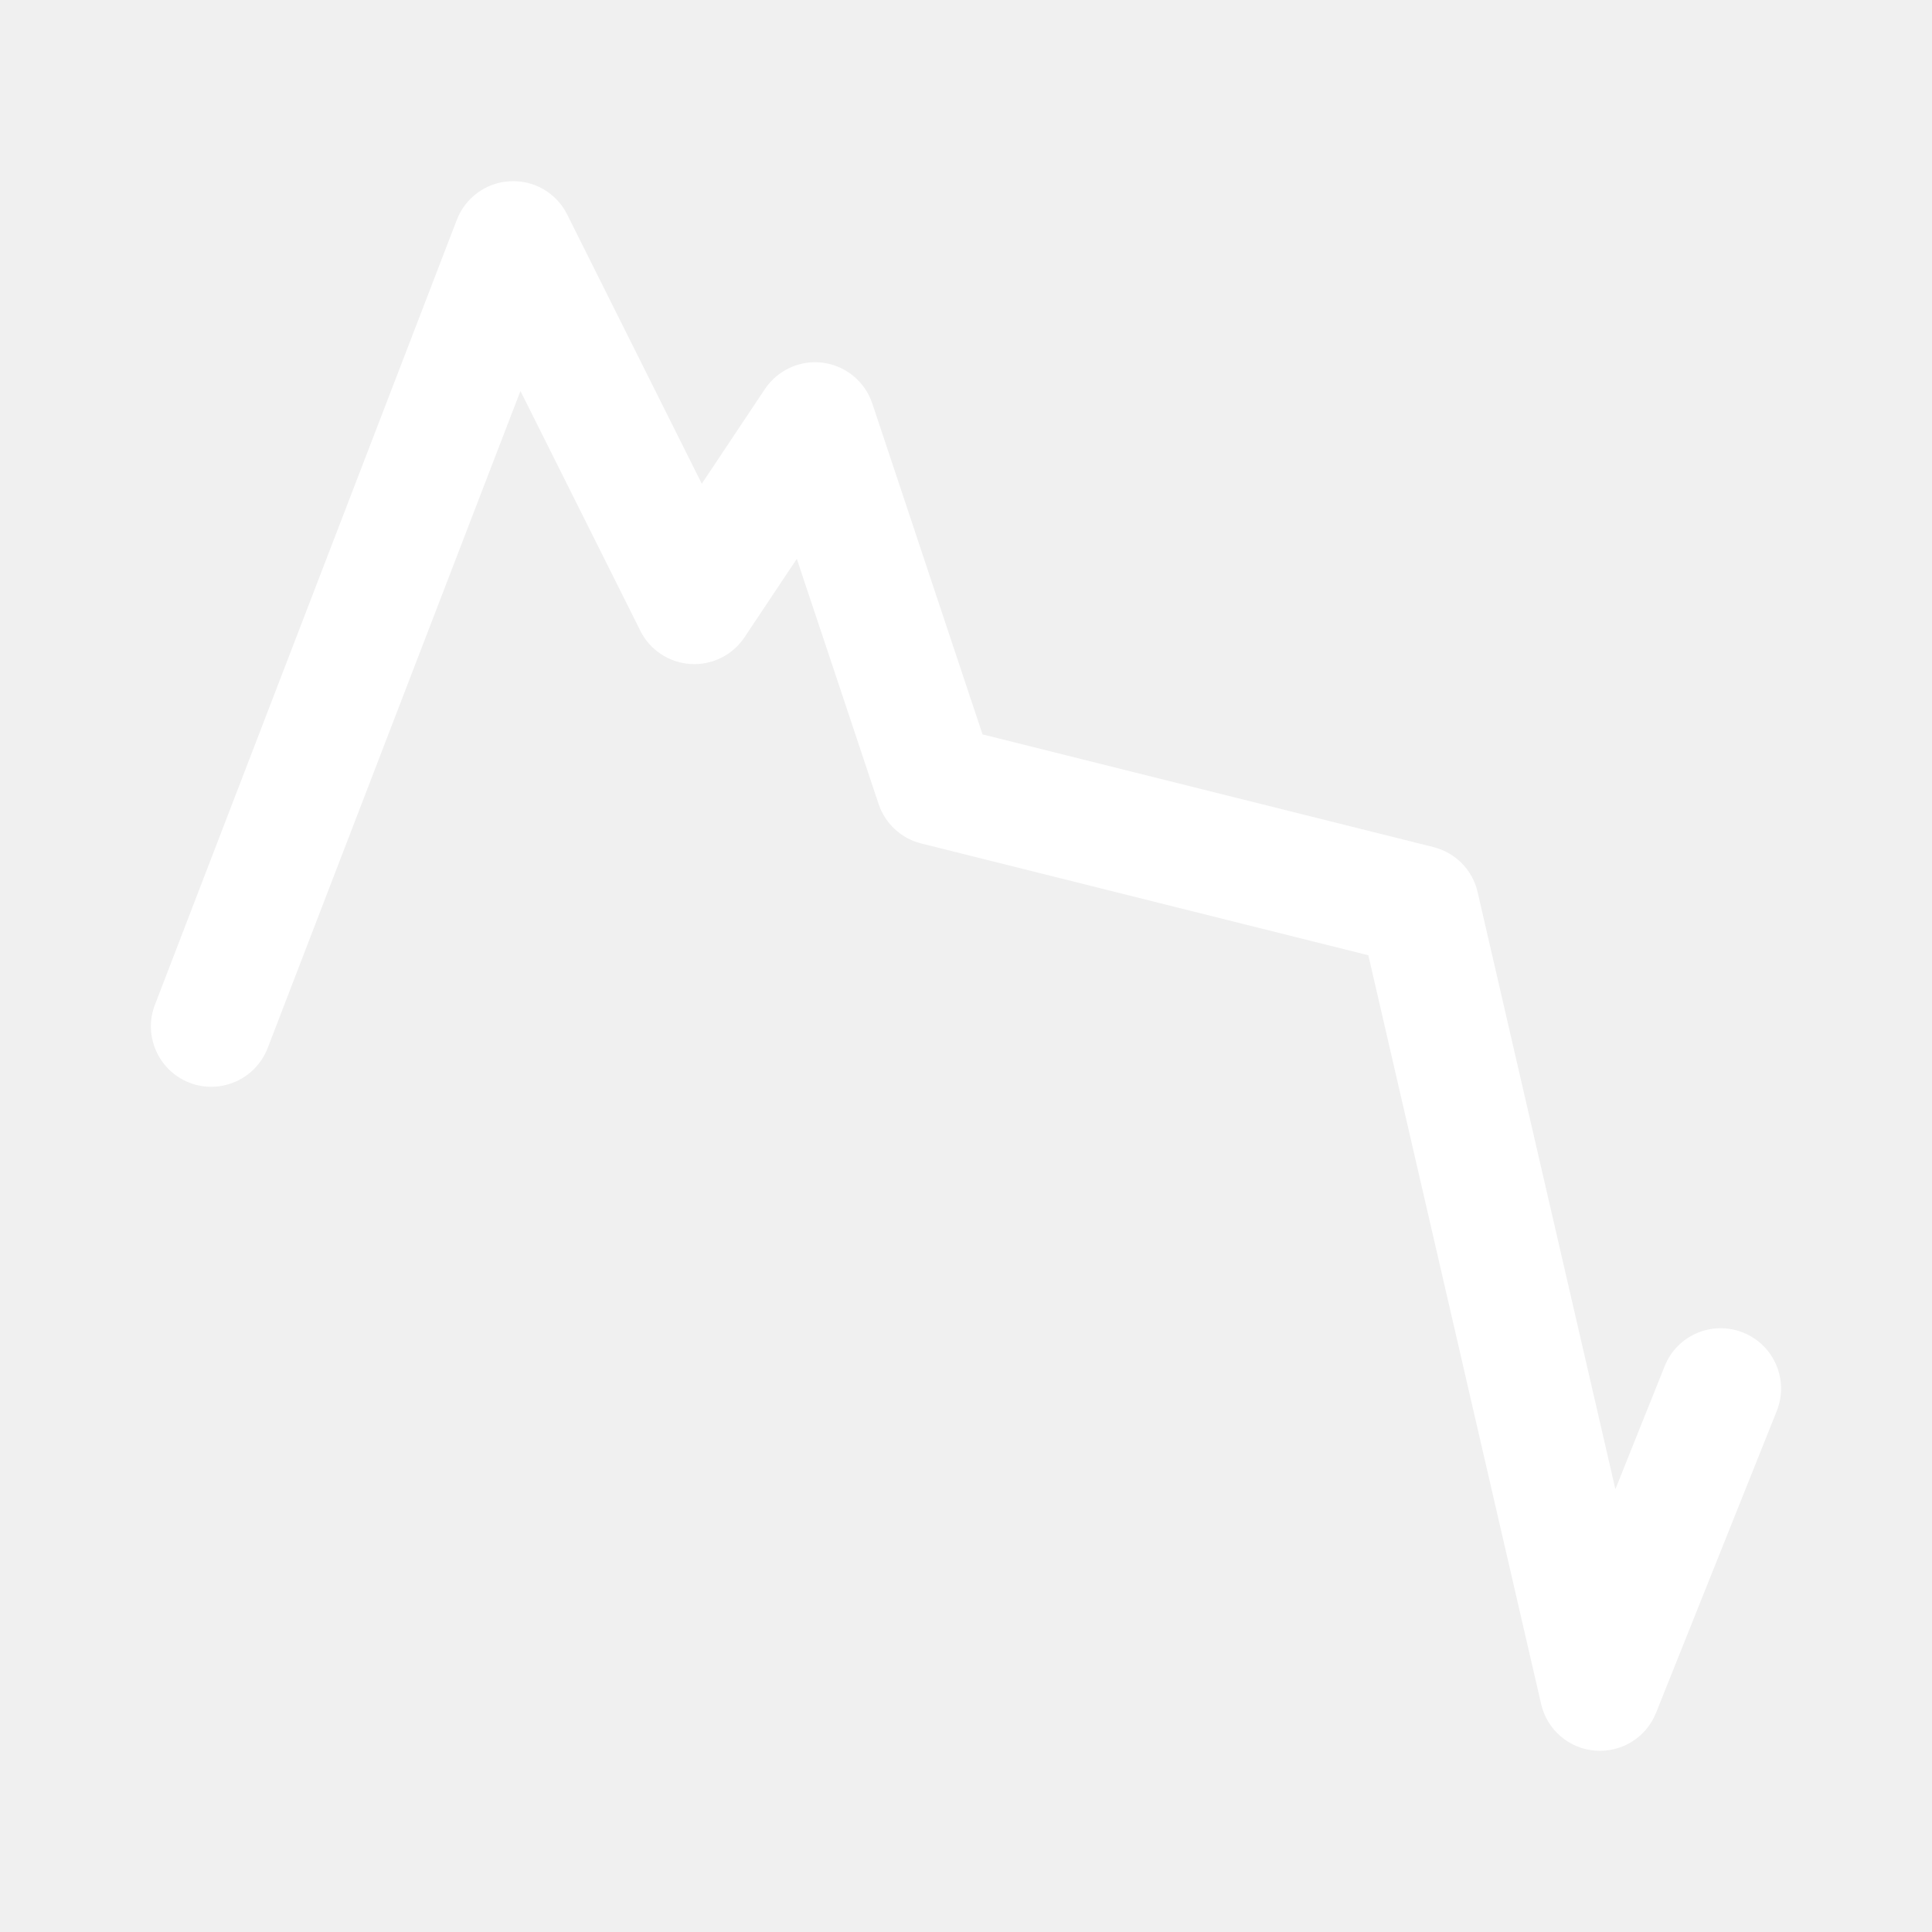
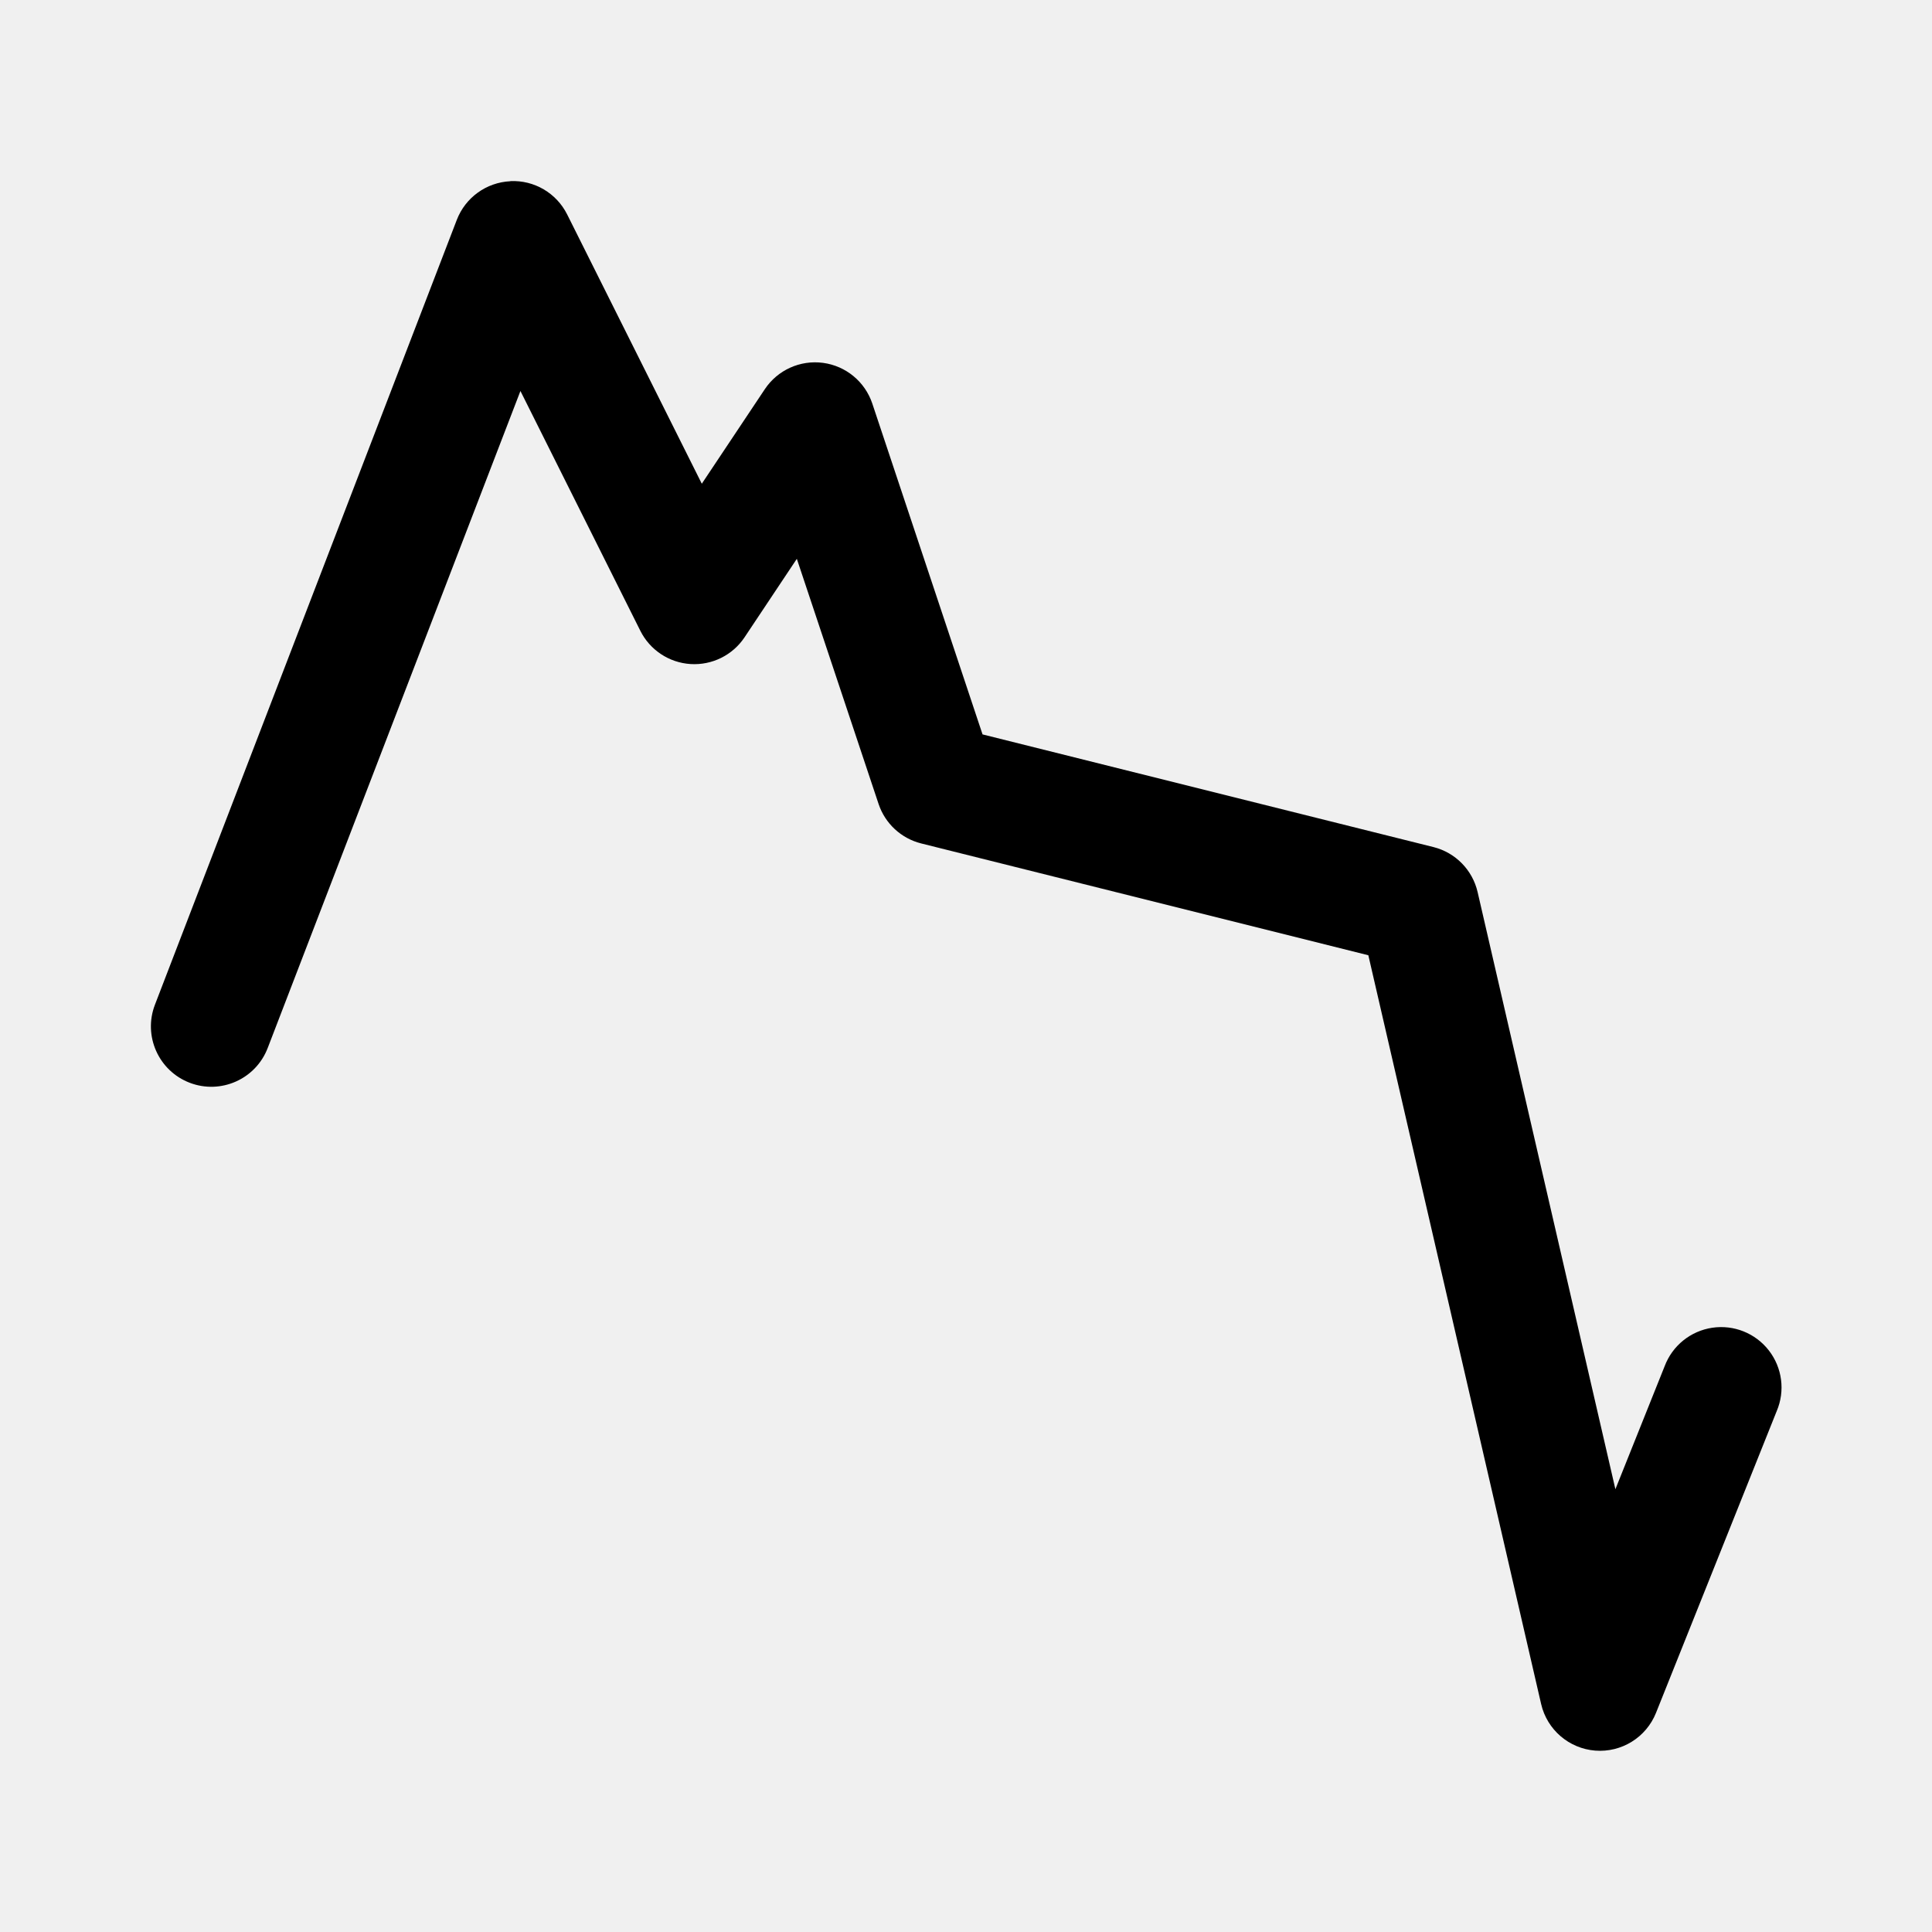
- <svg xmlns="http://www.w3.org/2000/svg" width="16" height="16" viewBox="0 0 16 16" fill="none">
-   <path fill-rule="evenodd" clip-rule="evenodd" d="M4.226 1.501C4.424 1.491 4.609 1.599 4.697 1.776L5.812 4.006L6.334 3.223C6.44 3.064 6.627 2.979 6.816 3.004C7.006 3.03 7.164 3.161 7.224 3.342L8.137 6.082L11.871 7.015C12.053 7.061 12.195 7.204 12.237 7.388L13.378 12.333L13.786 11.314C13.888 11.058 14.179 10.933 14.436 11.036C14.692 11.138 14.817 11.429 14.714 11.686L13.714 14.186C13.633 14.389 13.429 14.515 13.211 14.498C12.994 14.482 12.812 14.325 12.763 14.112L11.332 7.911L7.629 6.985C7.463 6.944 7.33 6.82 7.276 6.658L6.599 4.628L6.166 5.277C6.067 5.426 5.897 5.51 5.719 5.499C5.541 5.488 5.382 5.383 5.303 5.224L4.31 3.238L2.217 8.679C2.117 8.937 1.828 9.066 1.57 8.967C1.313 8.868 1.184 8.578 1.283 8.321L3.783 1.821C3.854 1.636 4.028 1.51 4.226 1.501Z" fill="white" />
+ <svg xmlns="http://www.w3.org/2000/svg" viewBox="0 0 16 16">
+   <path d="M4.226 1.5a.5.5 0 0 1 .471.276l1.115 2.23.522-.783a.5.5 0 0 1 .89.119l.913 2.74 3.734.933a.5.5 0 0 1 .366.373l1.141 4.945.408-1.019a.5.5 0 1 1 .928.372l-1 2.5a.5.5 0 0 1-.951-.074l-1.431-6.201-3.703-.926a.5.5 0 0 1-.353-.327l-.677-2.03-.433.65a.5.5 0 0 1-.863-.054L4.31 3.238 2.217 8.679a.5.5 0 1 1-.934-.358l2.5-6.5a.5.5 0 0 1 .443-.32" />
</svg>
